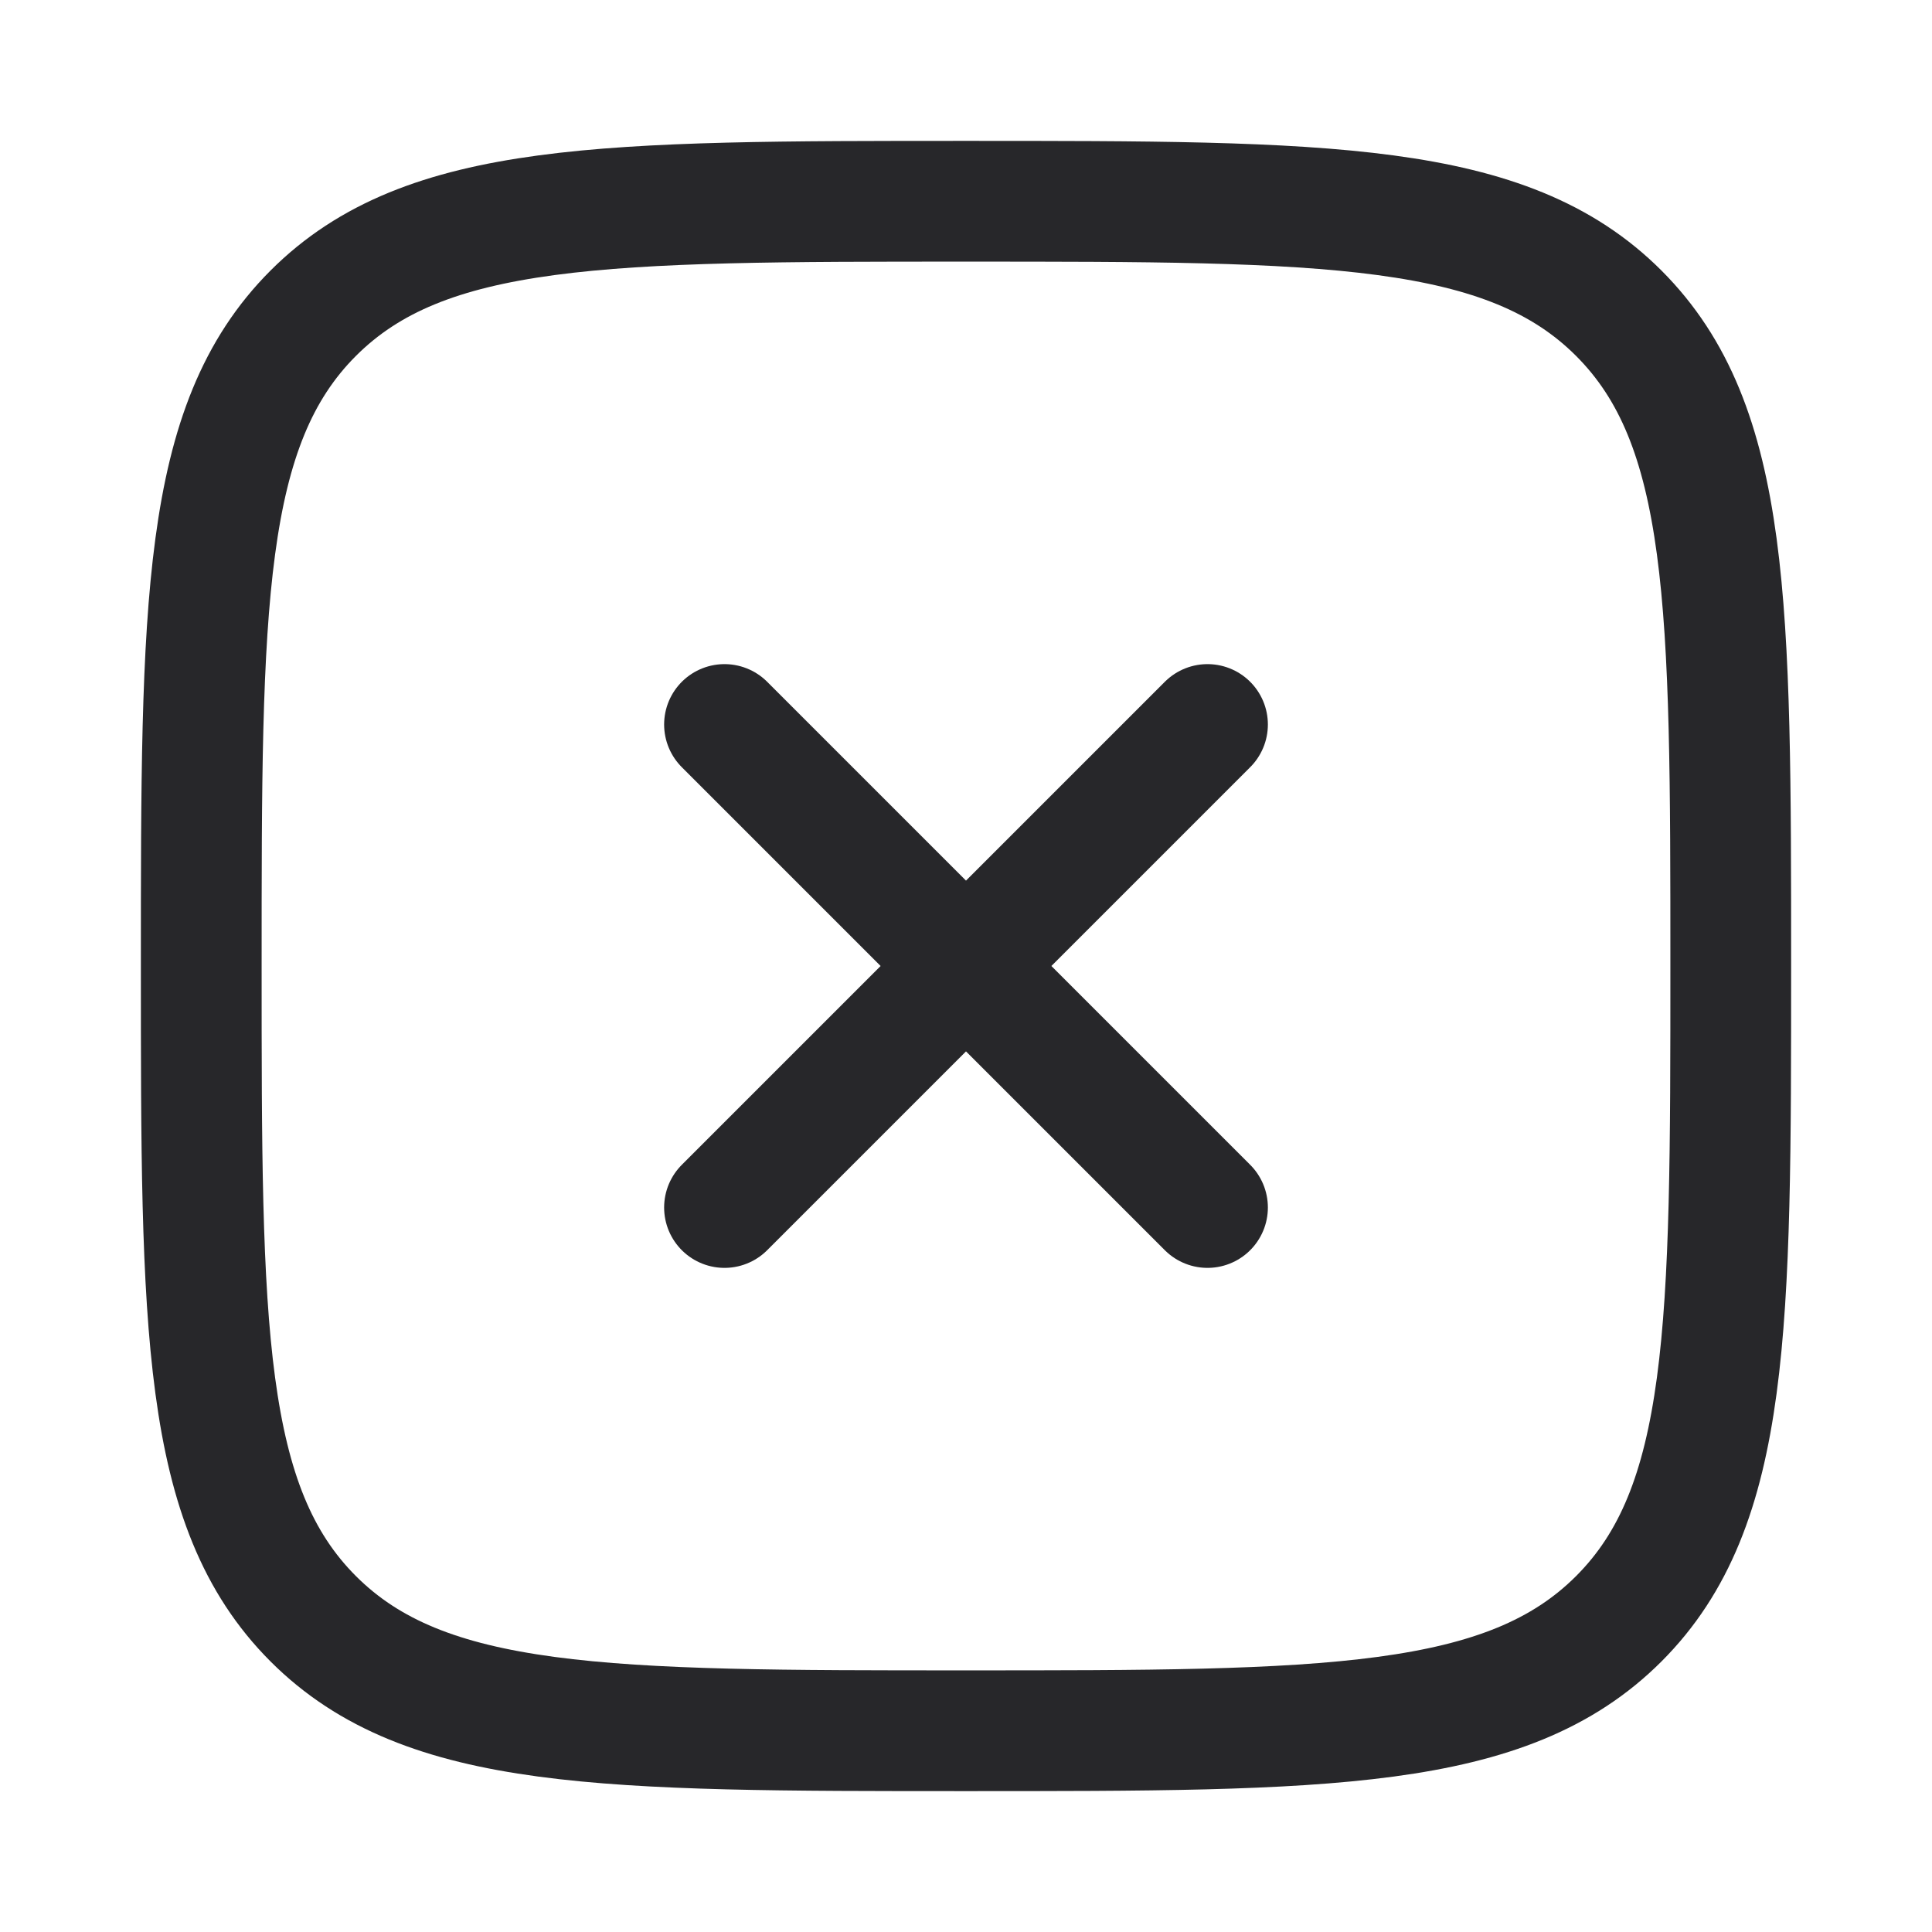
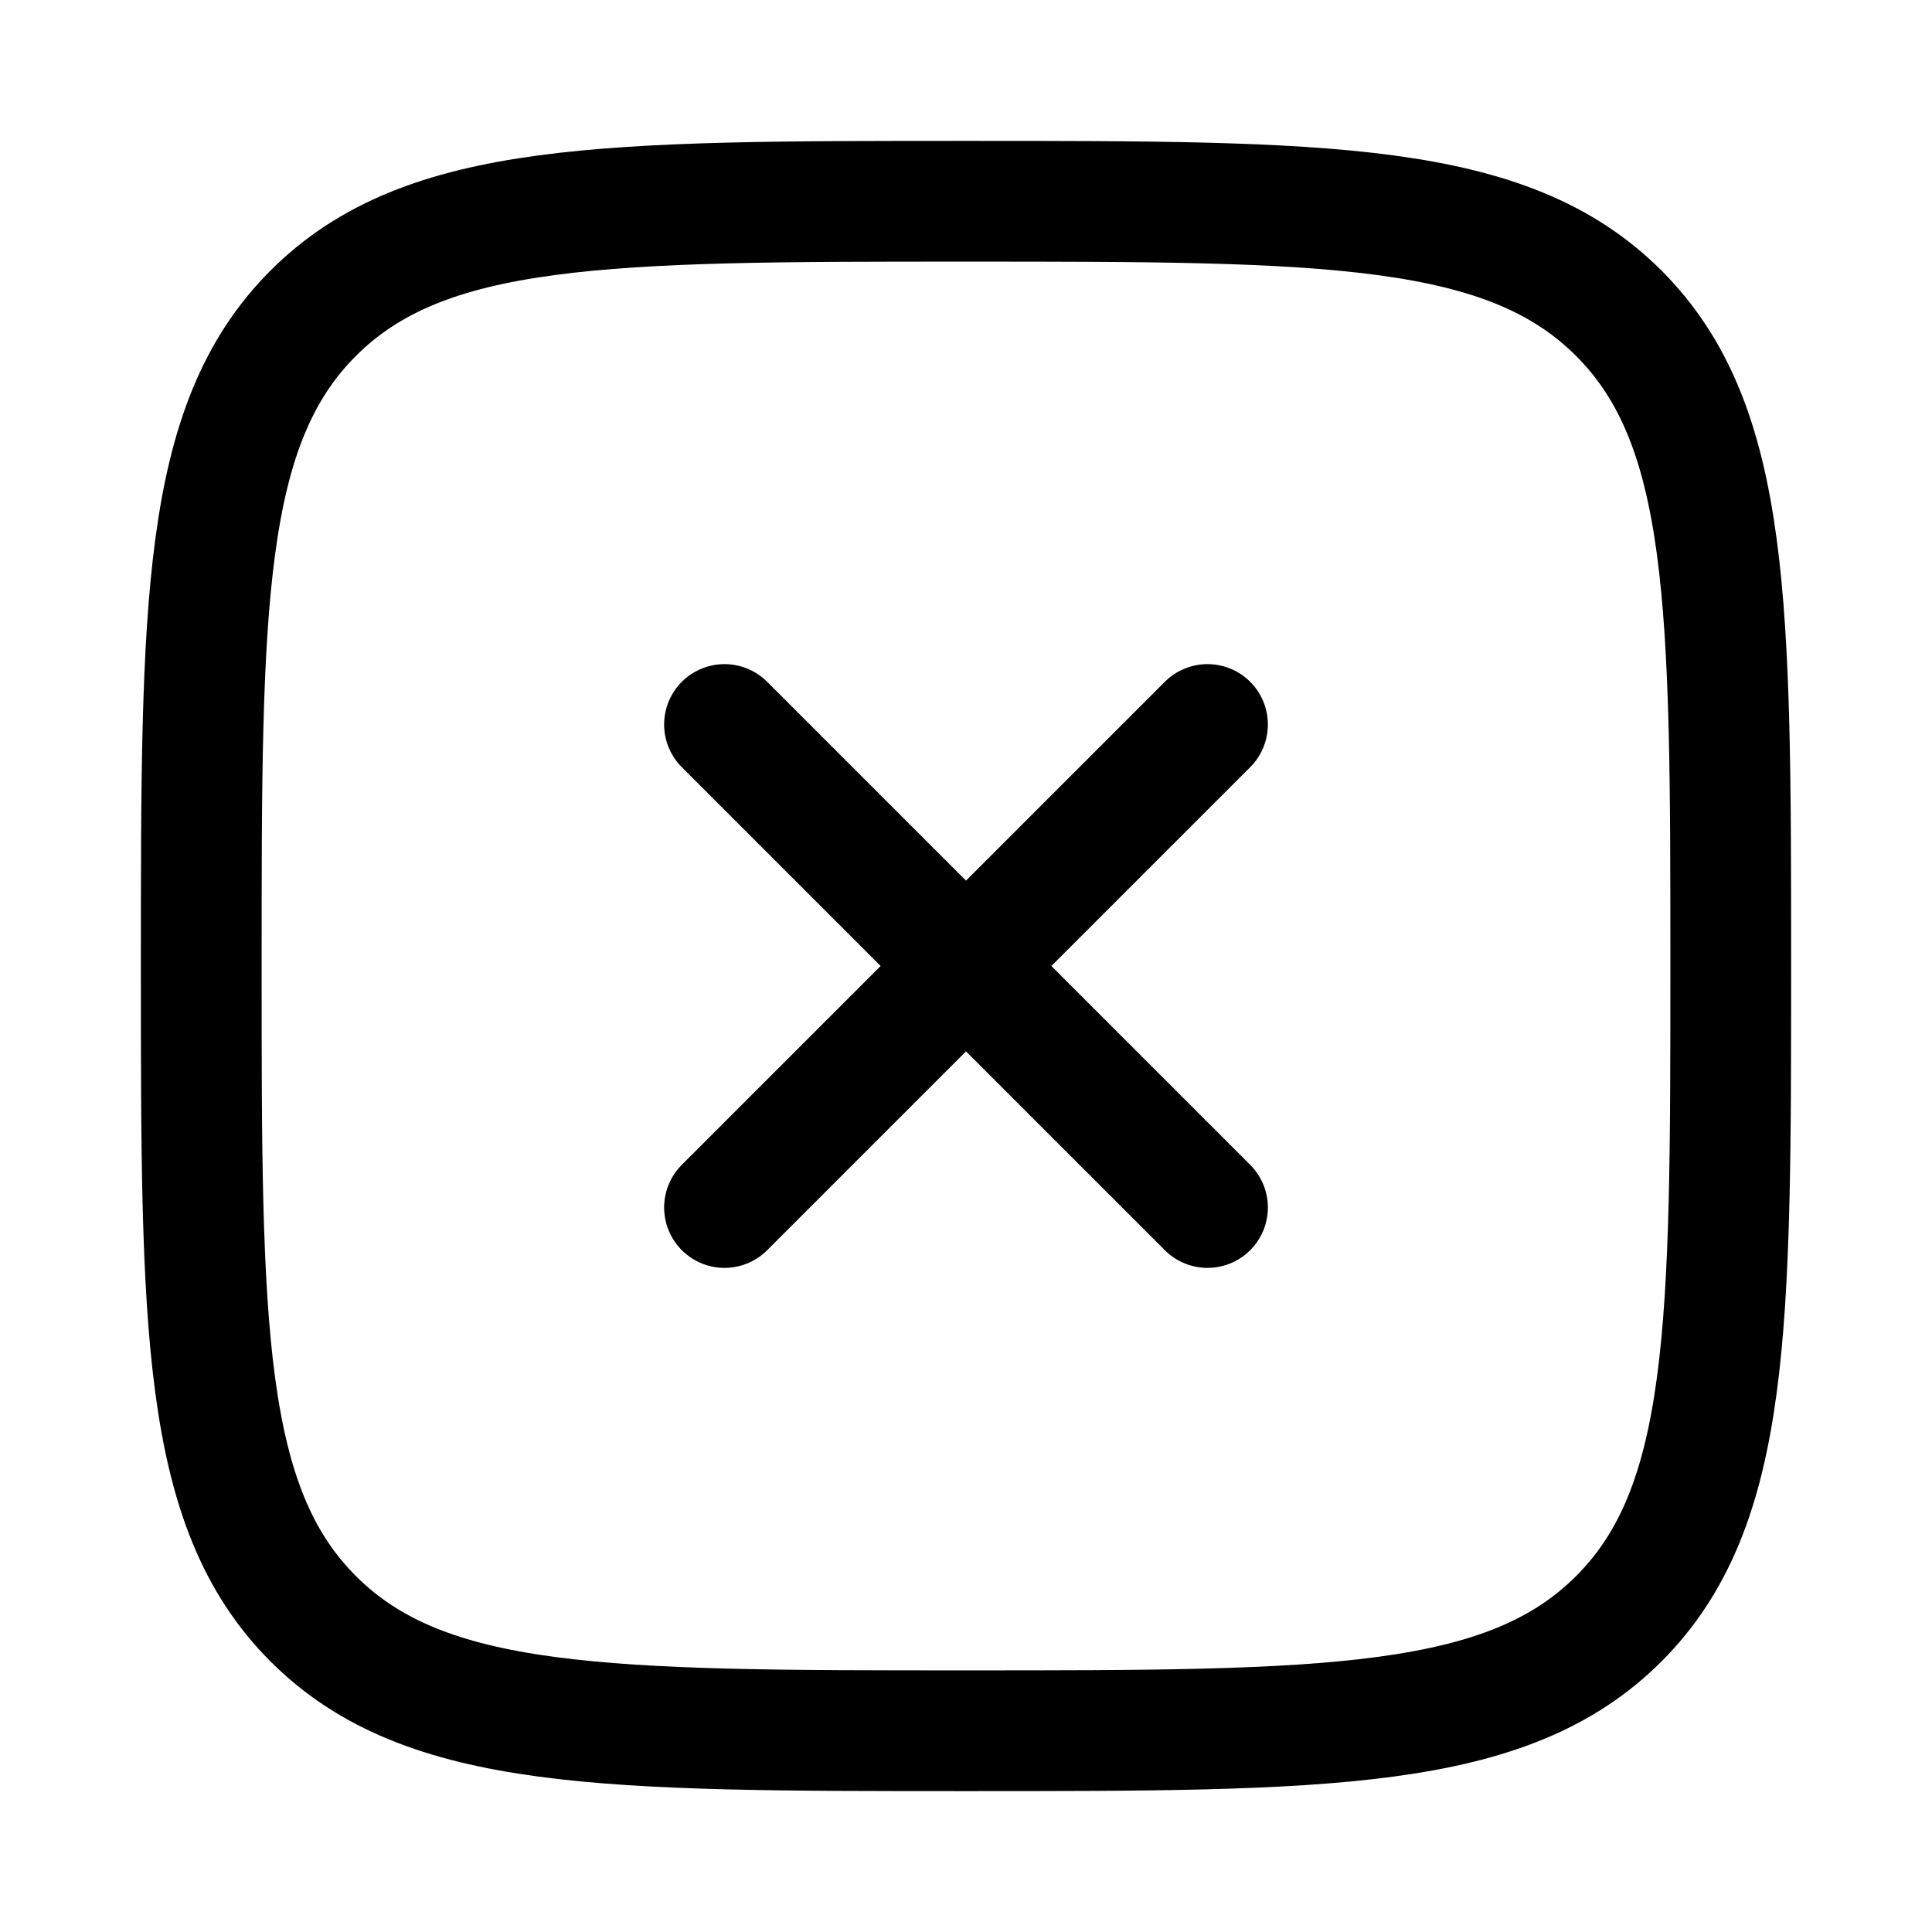
<svg xmlns="http://www.w3.org/2000/svg" width="24" height="24" viewBox="0 0 24 24" fill="none">
-   <path d="M15 9L9 15M15 15L9 9" stroke="#27272A" stroke-width="1.5" stroke-linecap="round" stroke-linejoin="round" />
-   <path d="M2.5 12C2.5 7.522 2.5 5.282 3.891 3.891C5.282 2.5 7.522 2.5 12 2.5C16.478 2.5 18.718 2.5 20.109 3.891C21.5 5.282 21.5 7.522 21.5 12C21.5 16.478 21.5 18.718 20.109 20.109C18.718 21.5 16.478 21.5 12 21.5C7.522 21.5 5.282 21.5 3.891 20.109C2.5 18.718 2.5 16.478 2.5 12Z" stroke="#27272A" stroke-width="1.5" />
+   <path d="M15 9L9 15M15 15L9 9" stroke="currentColor" stroke-width="1.5" stroke-linecap="round" stroke-linejoin="round" />
+   <path d="M2.5 12C2.5 7.522 2.5 5.282 3.891 3.891C5.282 2.5 7.522 2.5 12 2.5C16.478 2.5 18.718 2.5 20.109 3.891C21.5 5.282 21.5 7.522 21.5 12C21.5 16.478 21.5 18.718 20.109 20.109C18.718 21.5 16.478 21.5 12 21.5C7.522 21.5 5.282 21.5 3.891 20.109C2.5 18.718 2.5 16.478 2.5 12Z" stroke="currentColor" stroke-width="1.5" />
</svg>
